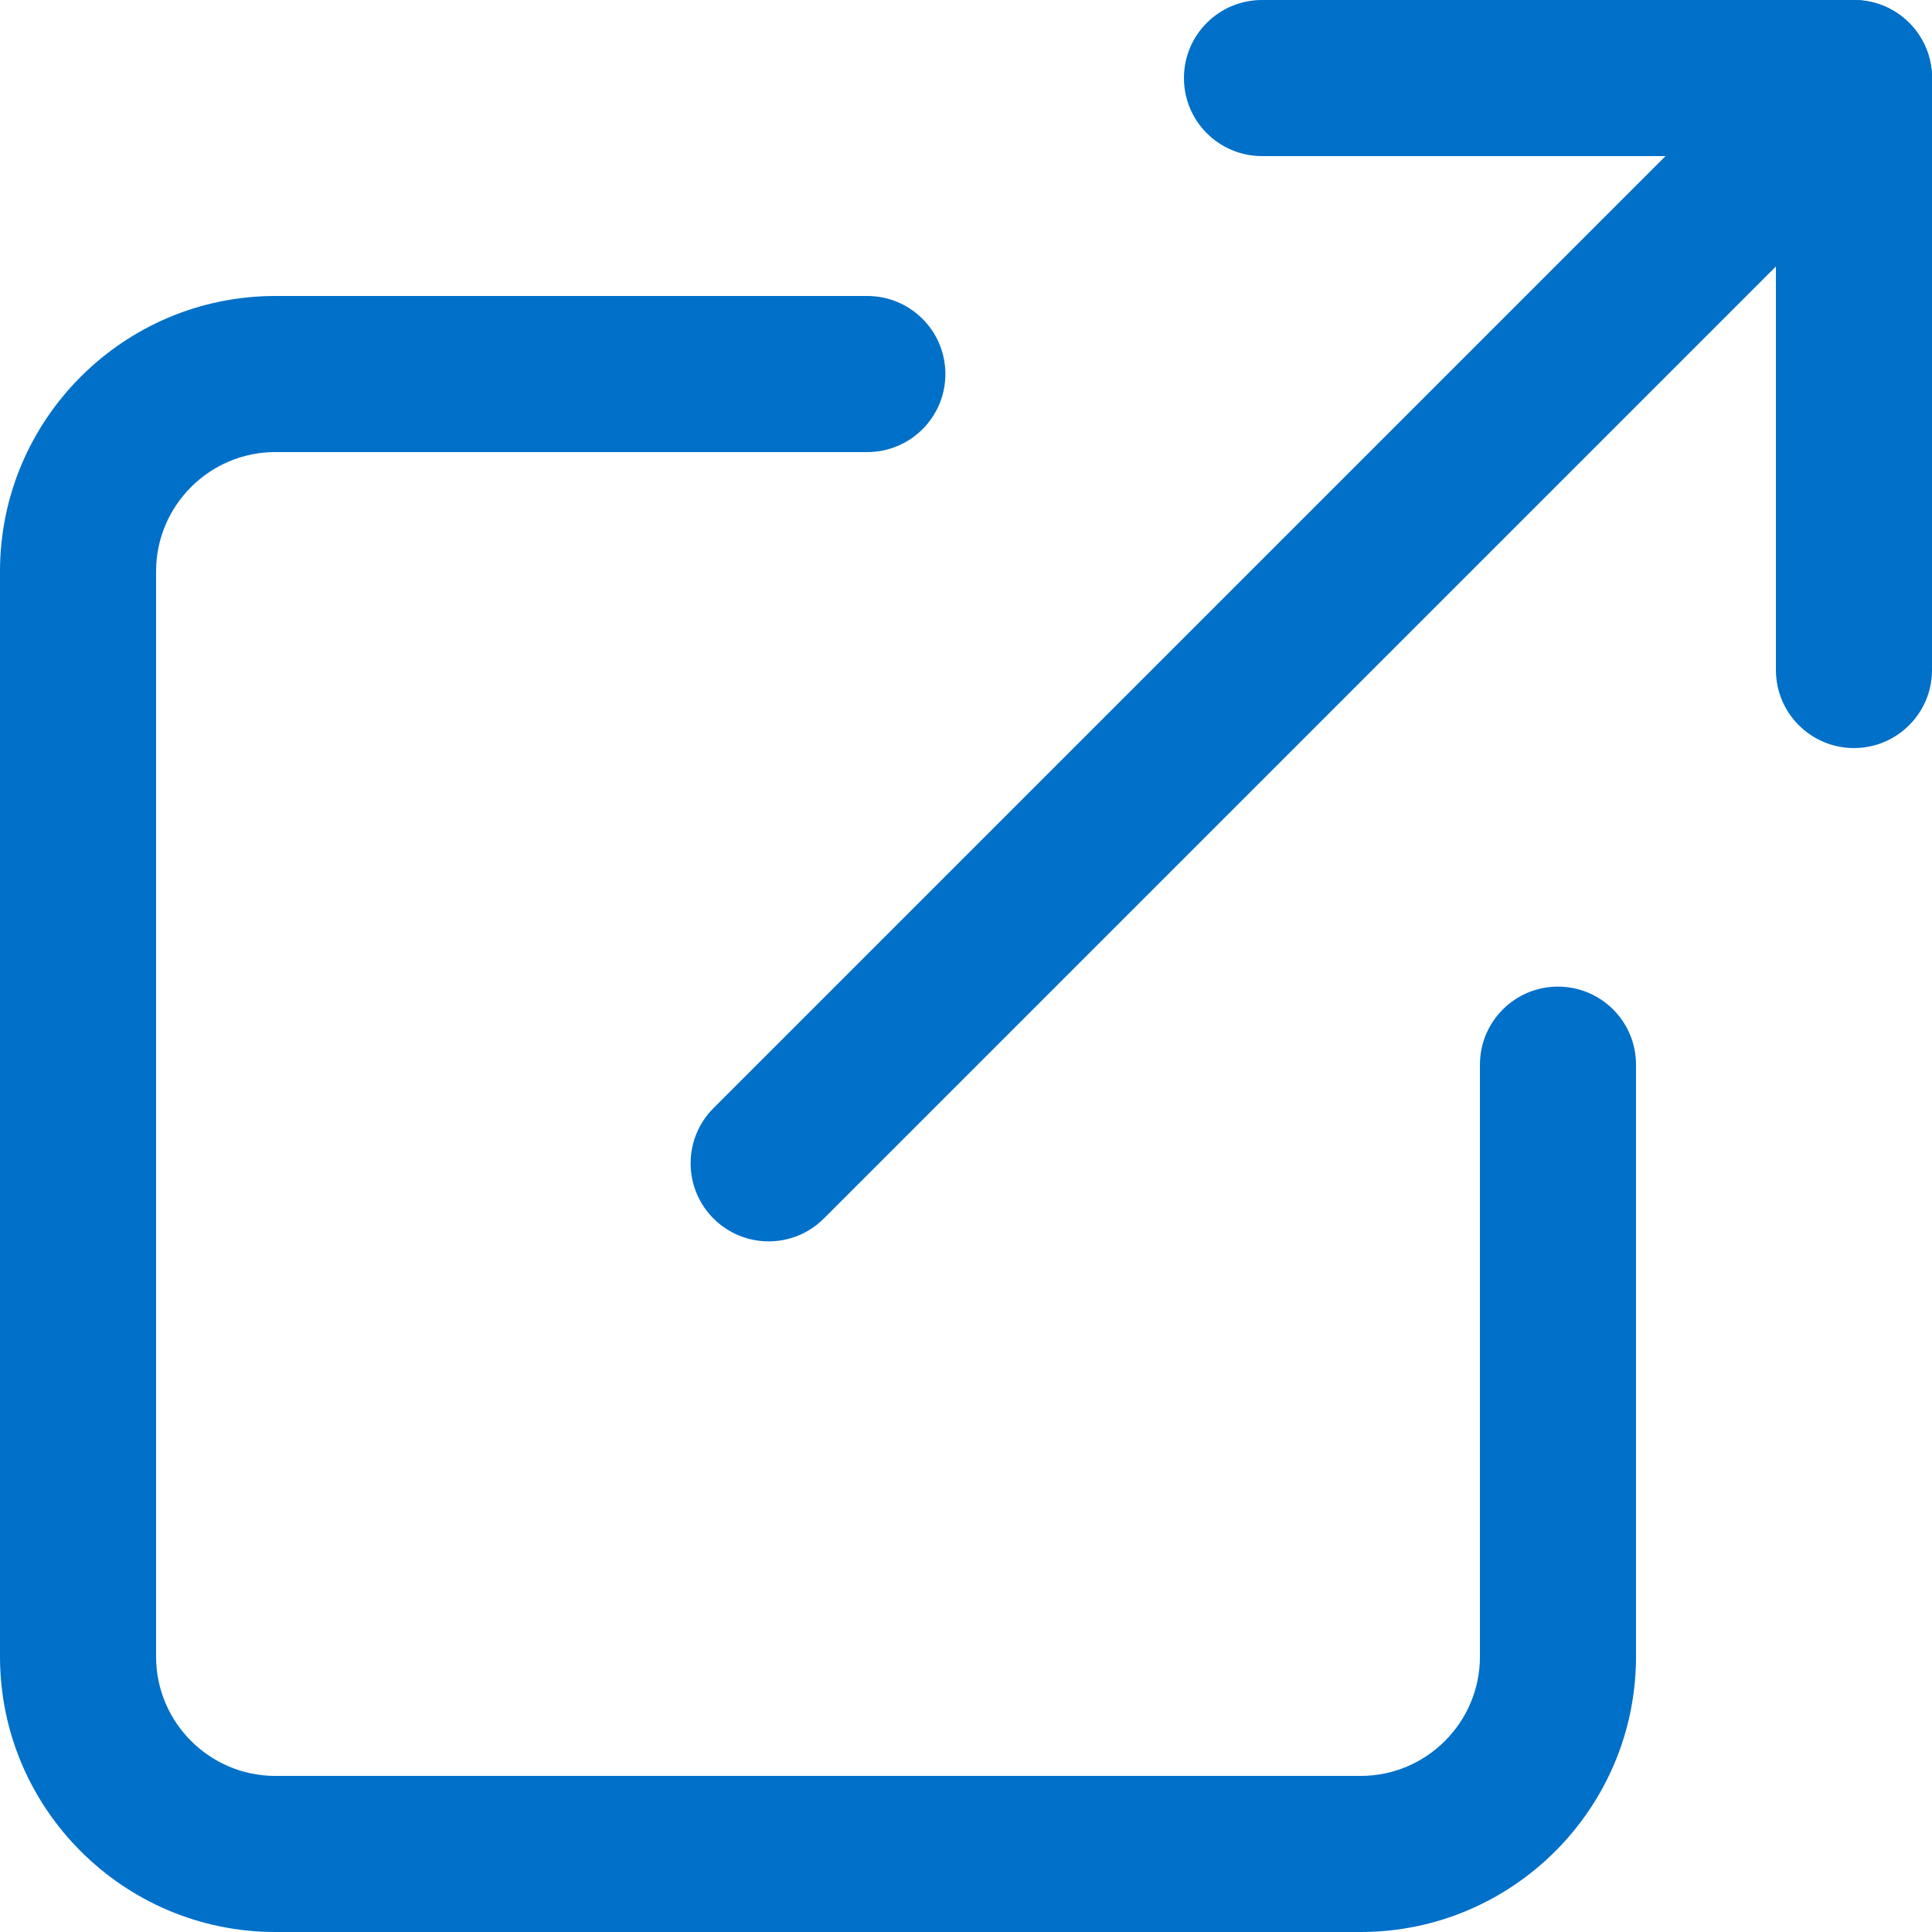
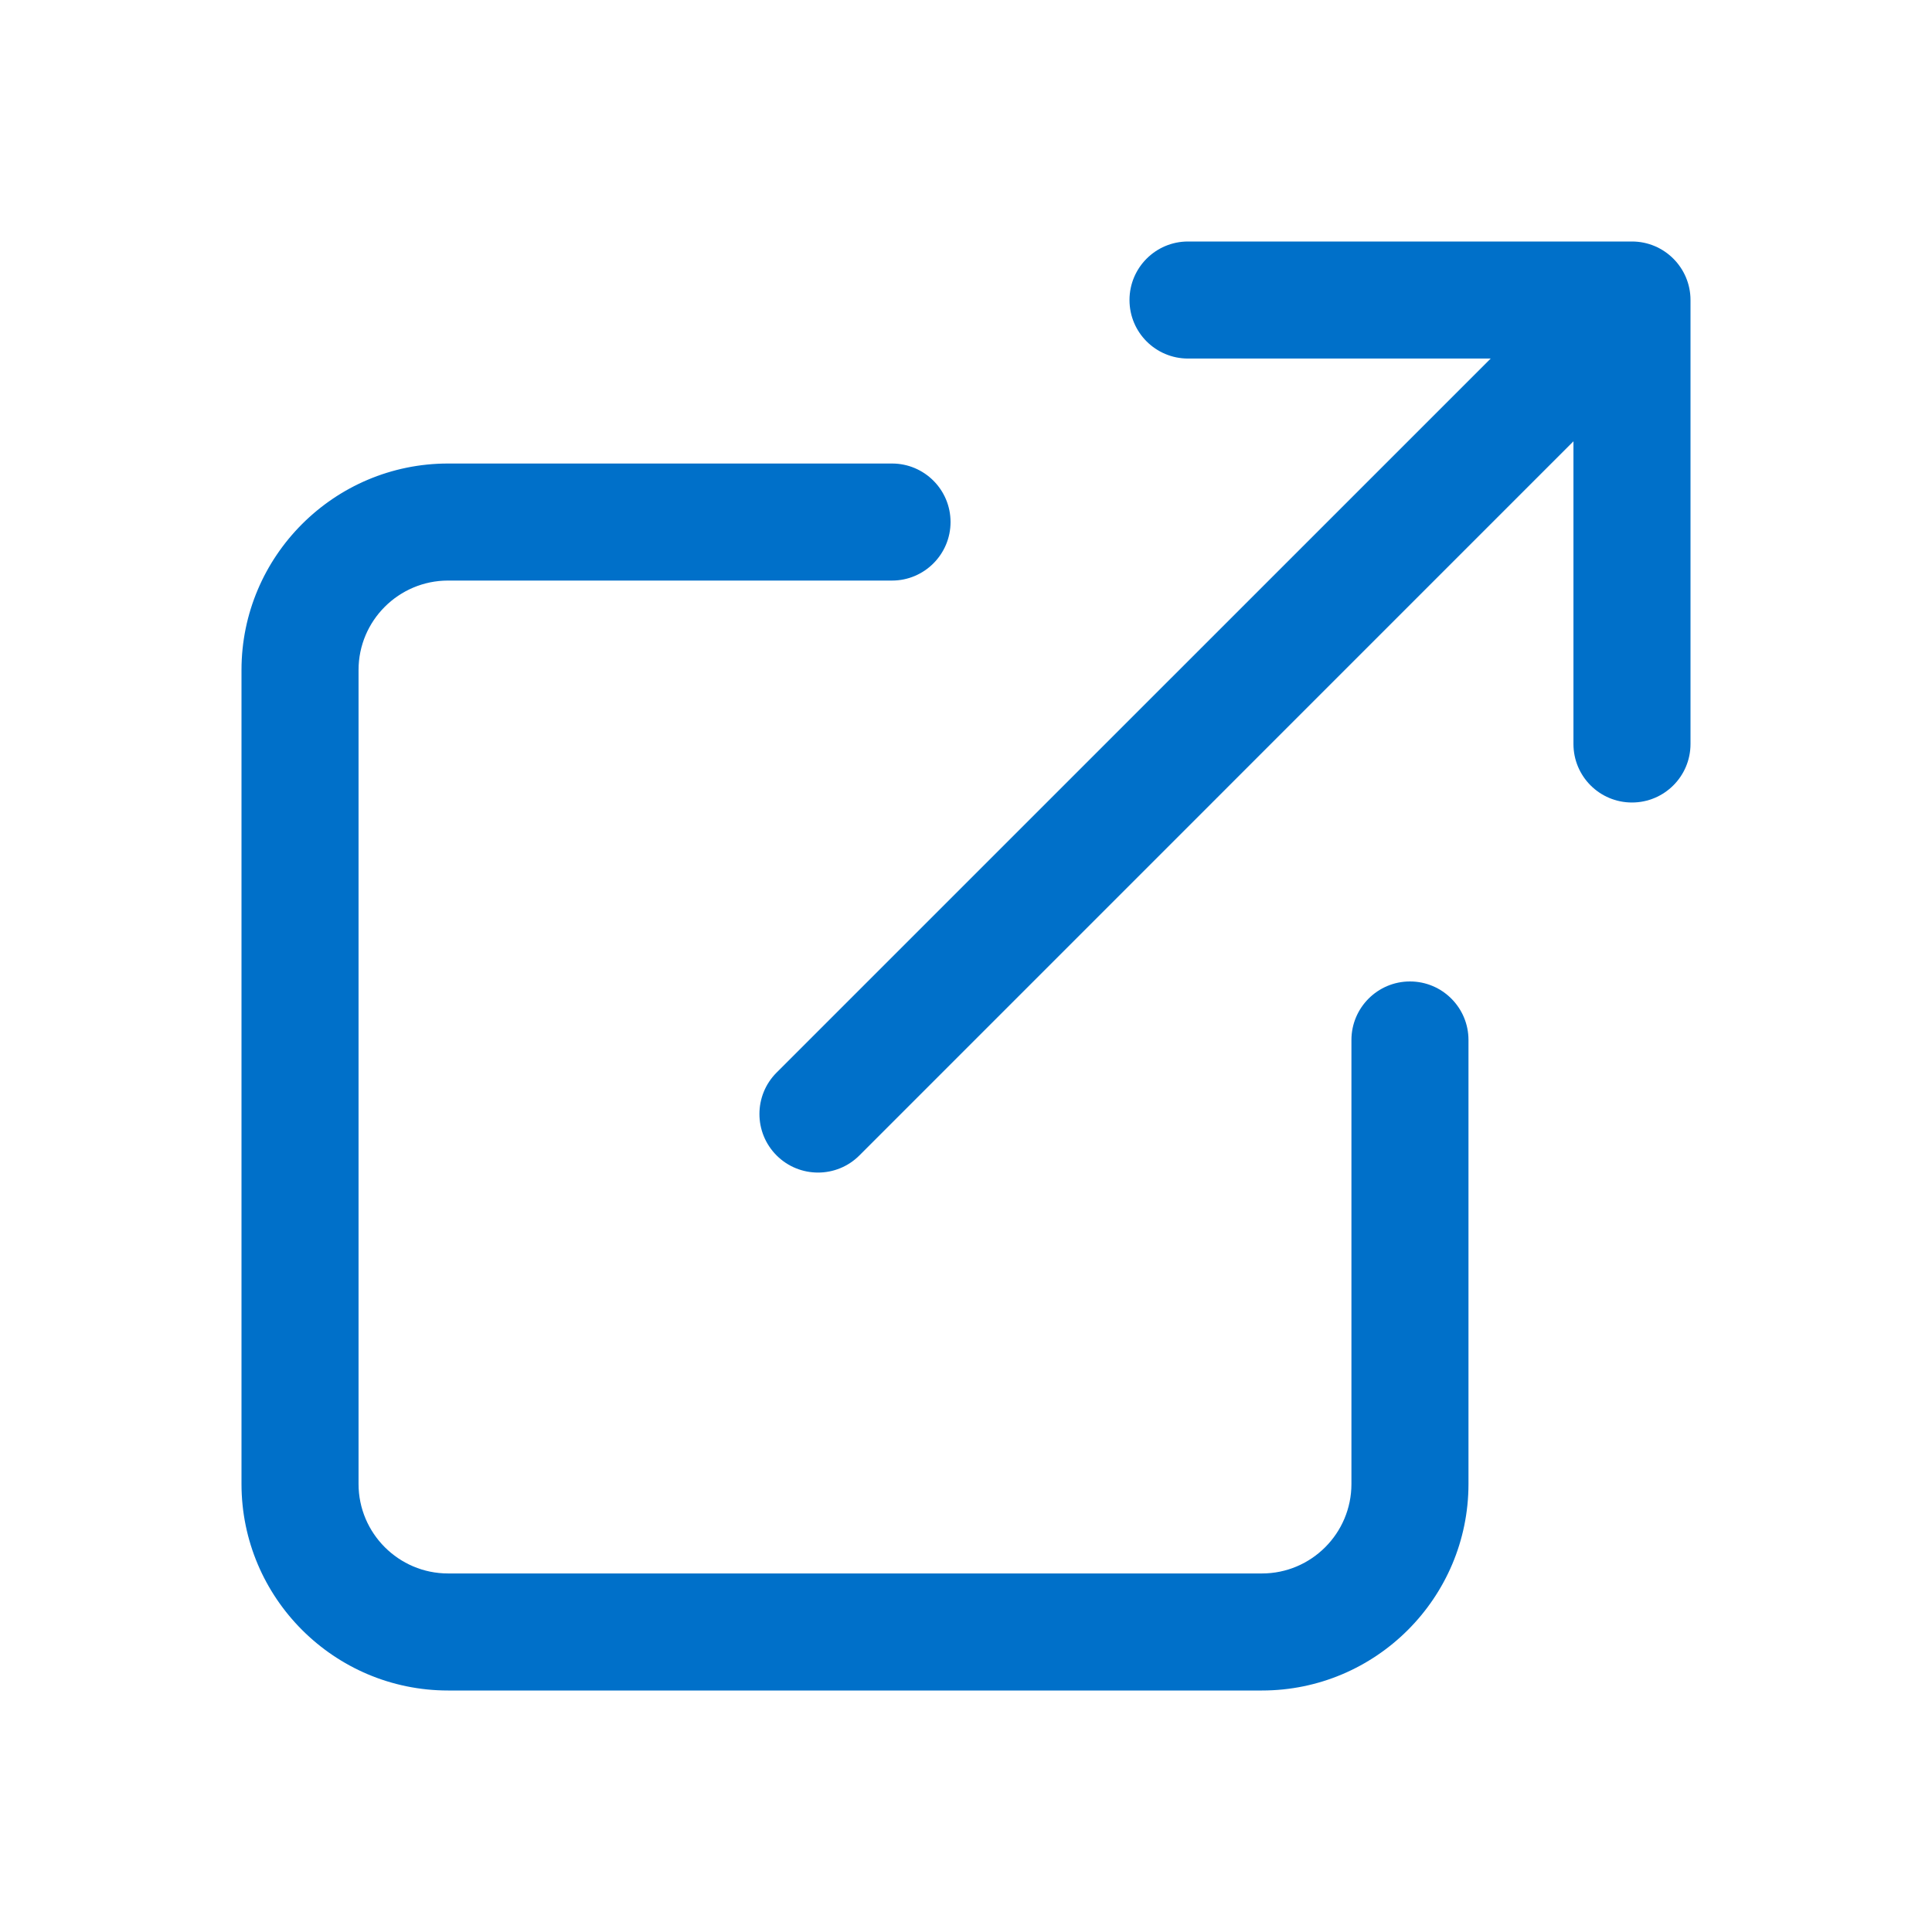
- <svg xmlns="http://www.w3.org/2000/svg" width="100%" height="100%" viewBox="0 0 512 512" version="1.1" xml:space="preserve" style="fill-rule:evenodd;clip-rule:evenodd;stroke-linejoin:round;stroke-miterlimit:1.414;">
-   <path d="M412.88,261.464c-11.423,0 -20.682,9.259 -20.682,20.682l0,156.879c0,17.43 -14.181,31.611 -31.612,31.611l-287.611,0c-17.43,0 -31.611,-14.181 -31.611,-31.611l0,-287.611c0,-17.43 14.181,-31.611 31.611,-31.611l156.879,0c11.422,0 20.682,-9.26 20.682,-20.682c0,-11.422 -9.26,-20.682 -20.682,-20.682l-156.879,0c-40.238,0 -72.975,32.737 -72.975,72.975l0,287.611c0,40.239 32.737,72.975 72.975,72.975l287.61,0c40.239,0 72.976,-32.736 72.977,-72.975l0,-156.879c0,-11.423 -9.259,-20.682 -20.682,-20.682Z" style="fill:#0070c9;fill-rule:nonzero;" />
-   <path d="M491.318,0l-156.879,0c-11.423,0 -20.682,9.26 -20.682,20.682c0,11.422 9.259,20.682 20.682,20.682l136.197,0l0,136.197c0,11.422 9.259,20.682 20.682,20.682c11.423,0 20.682,-9.26 20.682,-20.682l0,-156.879c0,-11.422 -9.259,-20.682 -20.682,-20.682Z" style="fill:#0070c9;fill-rule:nonzero;" />
-   <path d="M505.942,6.058c-8.077,-8.076 -21.172,-8.076 -29.249,0l-287.611,287.61c-8.077,8.077 -8.077,21.172 0,29.249c4.038,4.039 9.332,6.058 14.625,6.058c5.294,0 10.587,-2.02 14.625,-6.058l287.61,-287.61c8.077,-8.077 8.077,-21.172 0,-29.249Z" style="fill:#0070c9;fill-rule:nonzero;" />
+ <svg xmlns="http://www.w3.org/2000/svg" width="24px" height="24px" viewBox="0 0 24 24" version="1.1">
+   <defs />
+   <g id="icon-external" stroke="none" stroke-width="1" fill="none" fill-rule="evenodd">
+     <g id="external" fill-rule="nonzero">
+       <rect id="shape" x="0" y="0" width="24" height="24" />
+       <path d="M19.546,5.482 L10.676,14.353 C10.534,14.495 10.348,14.566 10.162,14.566 C9.975,14.566 9.789,14.495 9.647,14.353 C9.363,14.069 9.363,13.608 9.647,13.324 L18.518,4.454 L14.758,4.454 C14.356,4.454 14.031,4.129 14.031,3.727 C14.031,3.326 14.356,3 14.758,3 L20.273,3 C20.674,3 21,3.326 21,3.727 L21,9.242 C21,9.644 20.674,9.969 20.273,9.969 C19.871,9.969 19.546,9.644 19.546,9.242 L19.546,5.482 Z M17.515,12.192 C17.917,12.192 18.242,12.518 18.242,12.919 L18.242,18.434 C18.242,19.849 17.091,21 15.677,21 L5.566,21 C4.151,21 3,19.849 3,18.434 L3,8.323 C3,6.909 4.151,5.758 5.566,5.758 L11.081,5.758 C11.482,5.758 11.808,6.083 11.808,6.485 C11.808,6.886 11.482,7.212 11.081,7.212 L5.566,7.212 C4.953,7.212 4.454,7.71 4.454,8.323 L4.454,18.434 C4.454,19.047 4.953,19.546 5.566,19.546 L15.677,19.546 C16.29,19.546 16.788,19.047 16.788,18.434 L16.788,12.919 C16.788,12.518 17.114,12.192 17.515,12.192 Z" fill="#0070C9" />
+     </g>
+   </g>
</svg>
